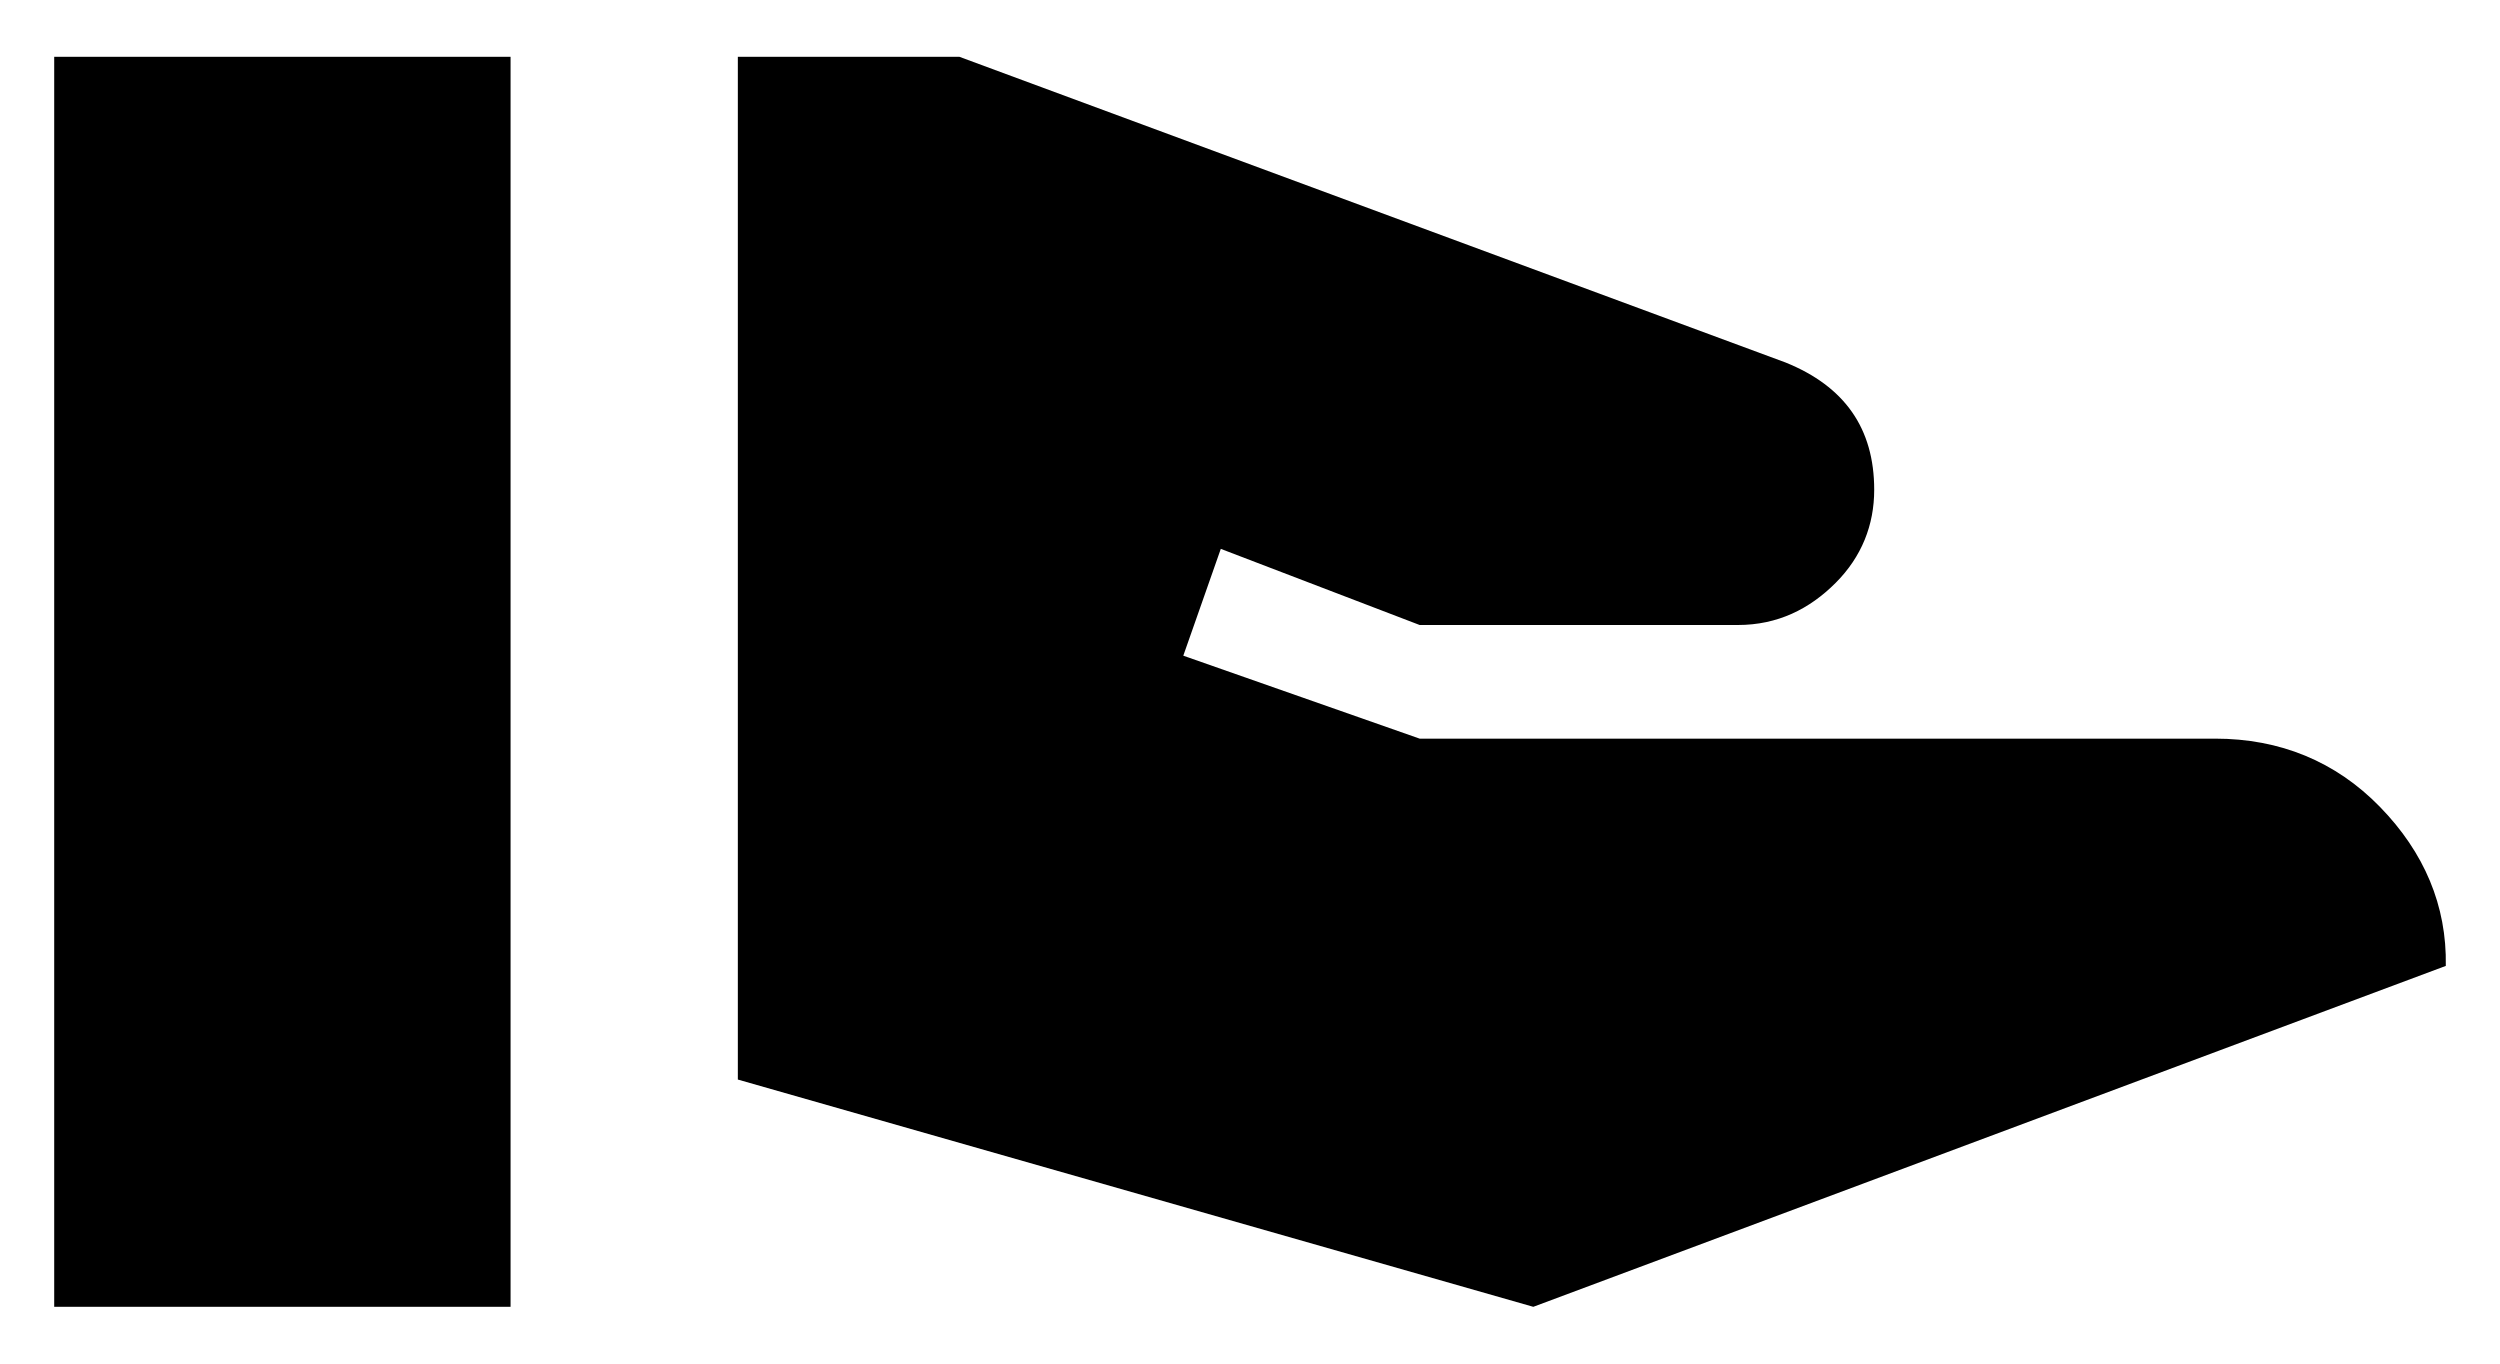
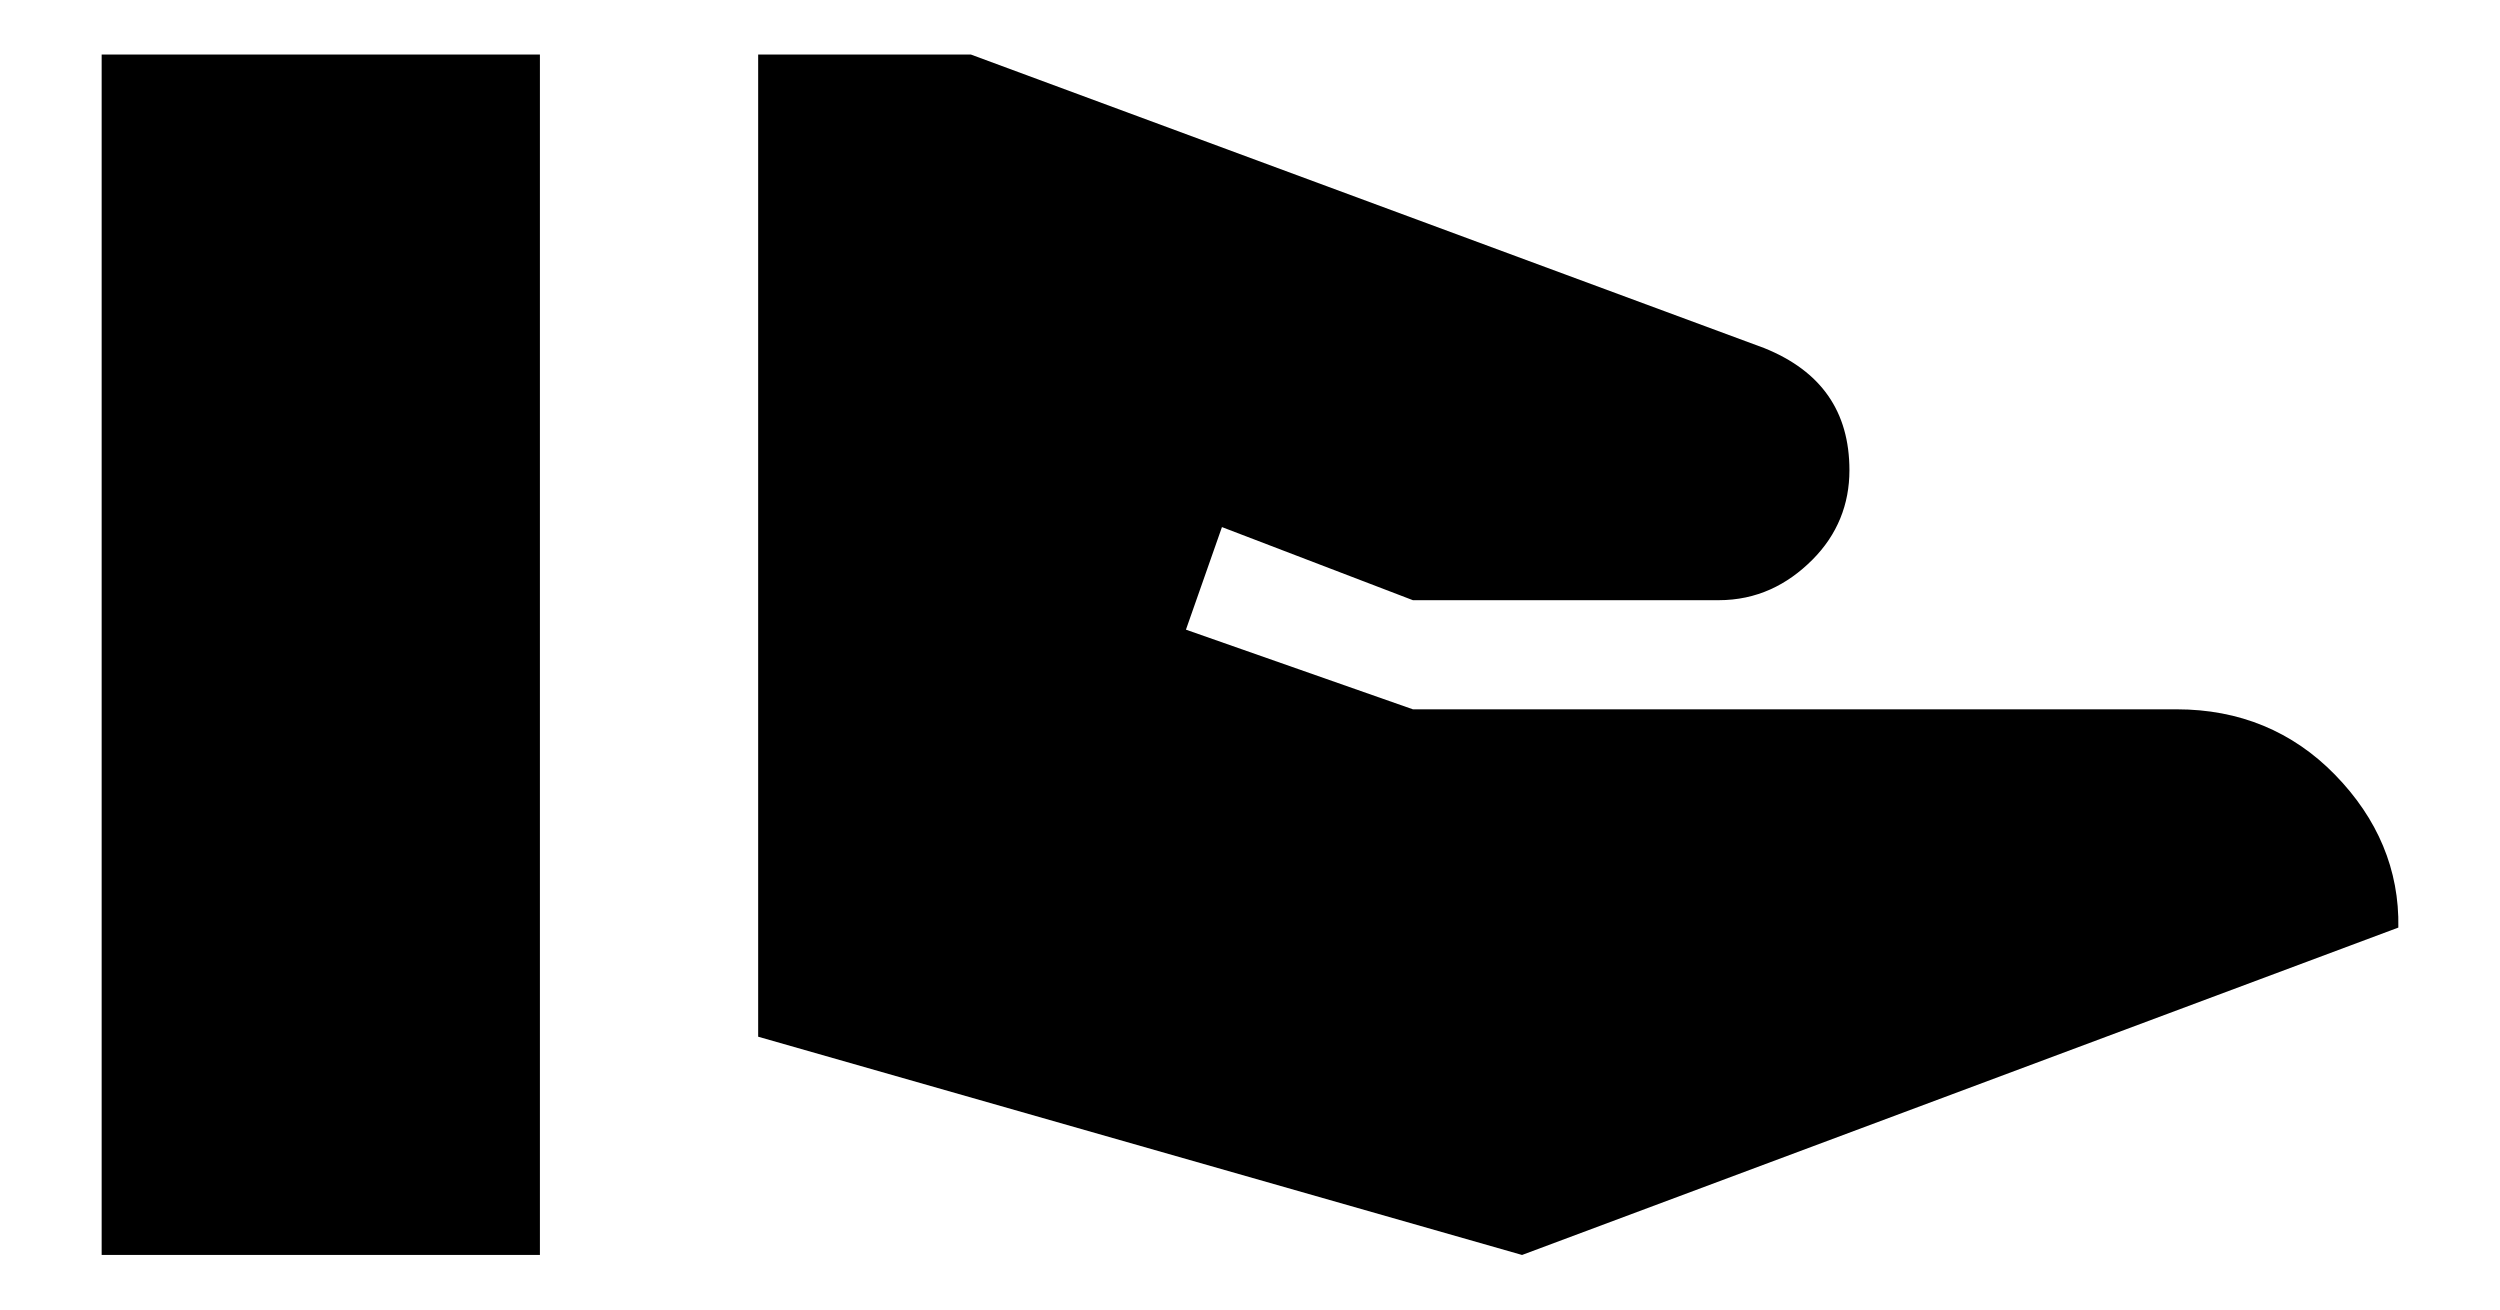
- <svg xmlns="http://www.w3.org/2000/svg" width="22" height="12" viewBox="0 0 22 12" fill="none">
+ <svg xmlns="http://www.w3.org/2000/svg" width="21" height="11" viewBox="0 0 22 12" fill="none">
  <path d="M20.943 7.1C20.553 6.7 20.063 6.5 19.493 6.5H12.493L10.413 5.77L10.743 4.83L12.493 5.5H15.293C15.643 5.5 15.923 5.36 16.153 5.13C16.383 4.9 16.493 4.62 16.493 4.31C16.493 3.77 16.233 3.4 15.713 3.19L8.443 0.5H6.493V9.5L13.493 11.5L21.523 8.5C21.533 7.97 21.333 7.5 20.943 7.1ZM4.493 0.5H0.477V11.5H4.493V0.5Z" fill="black" />
</svg>
